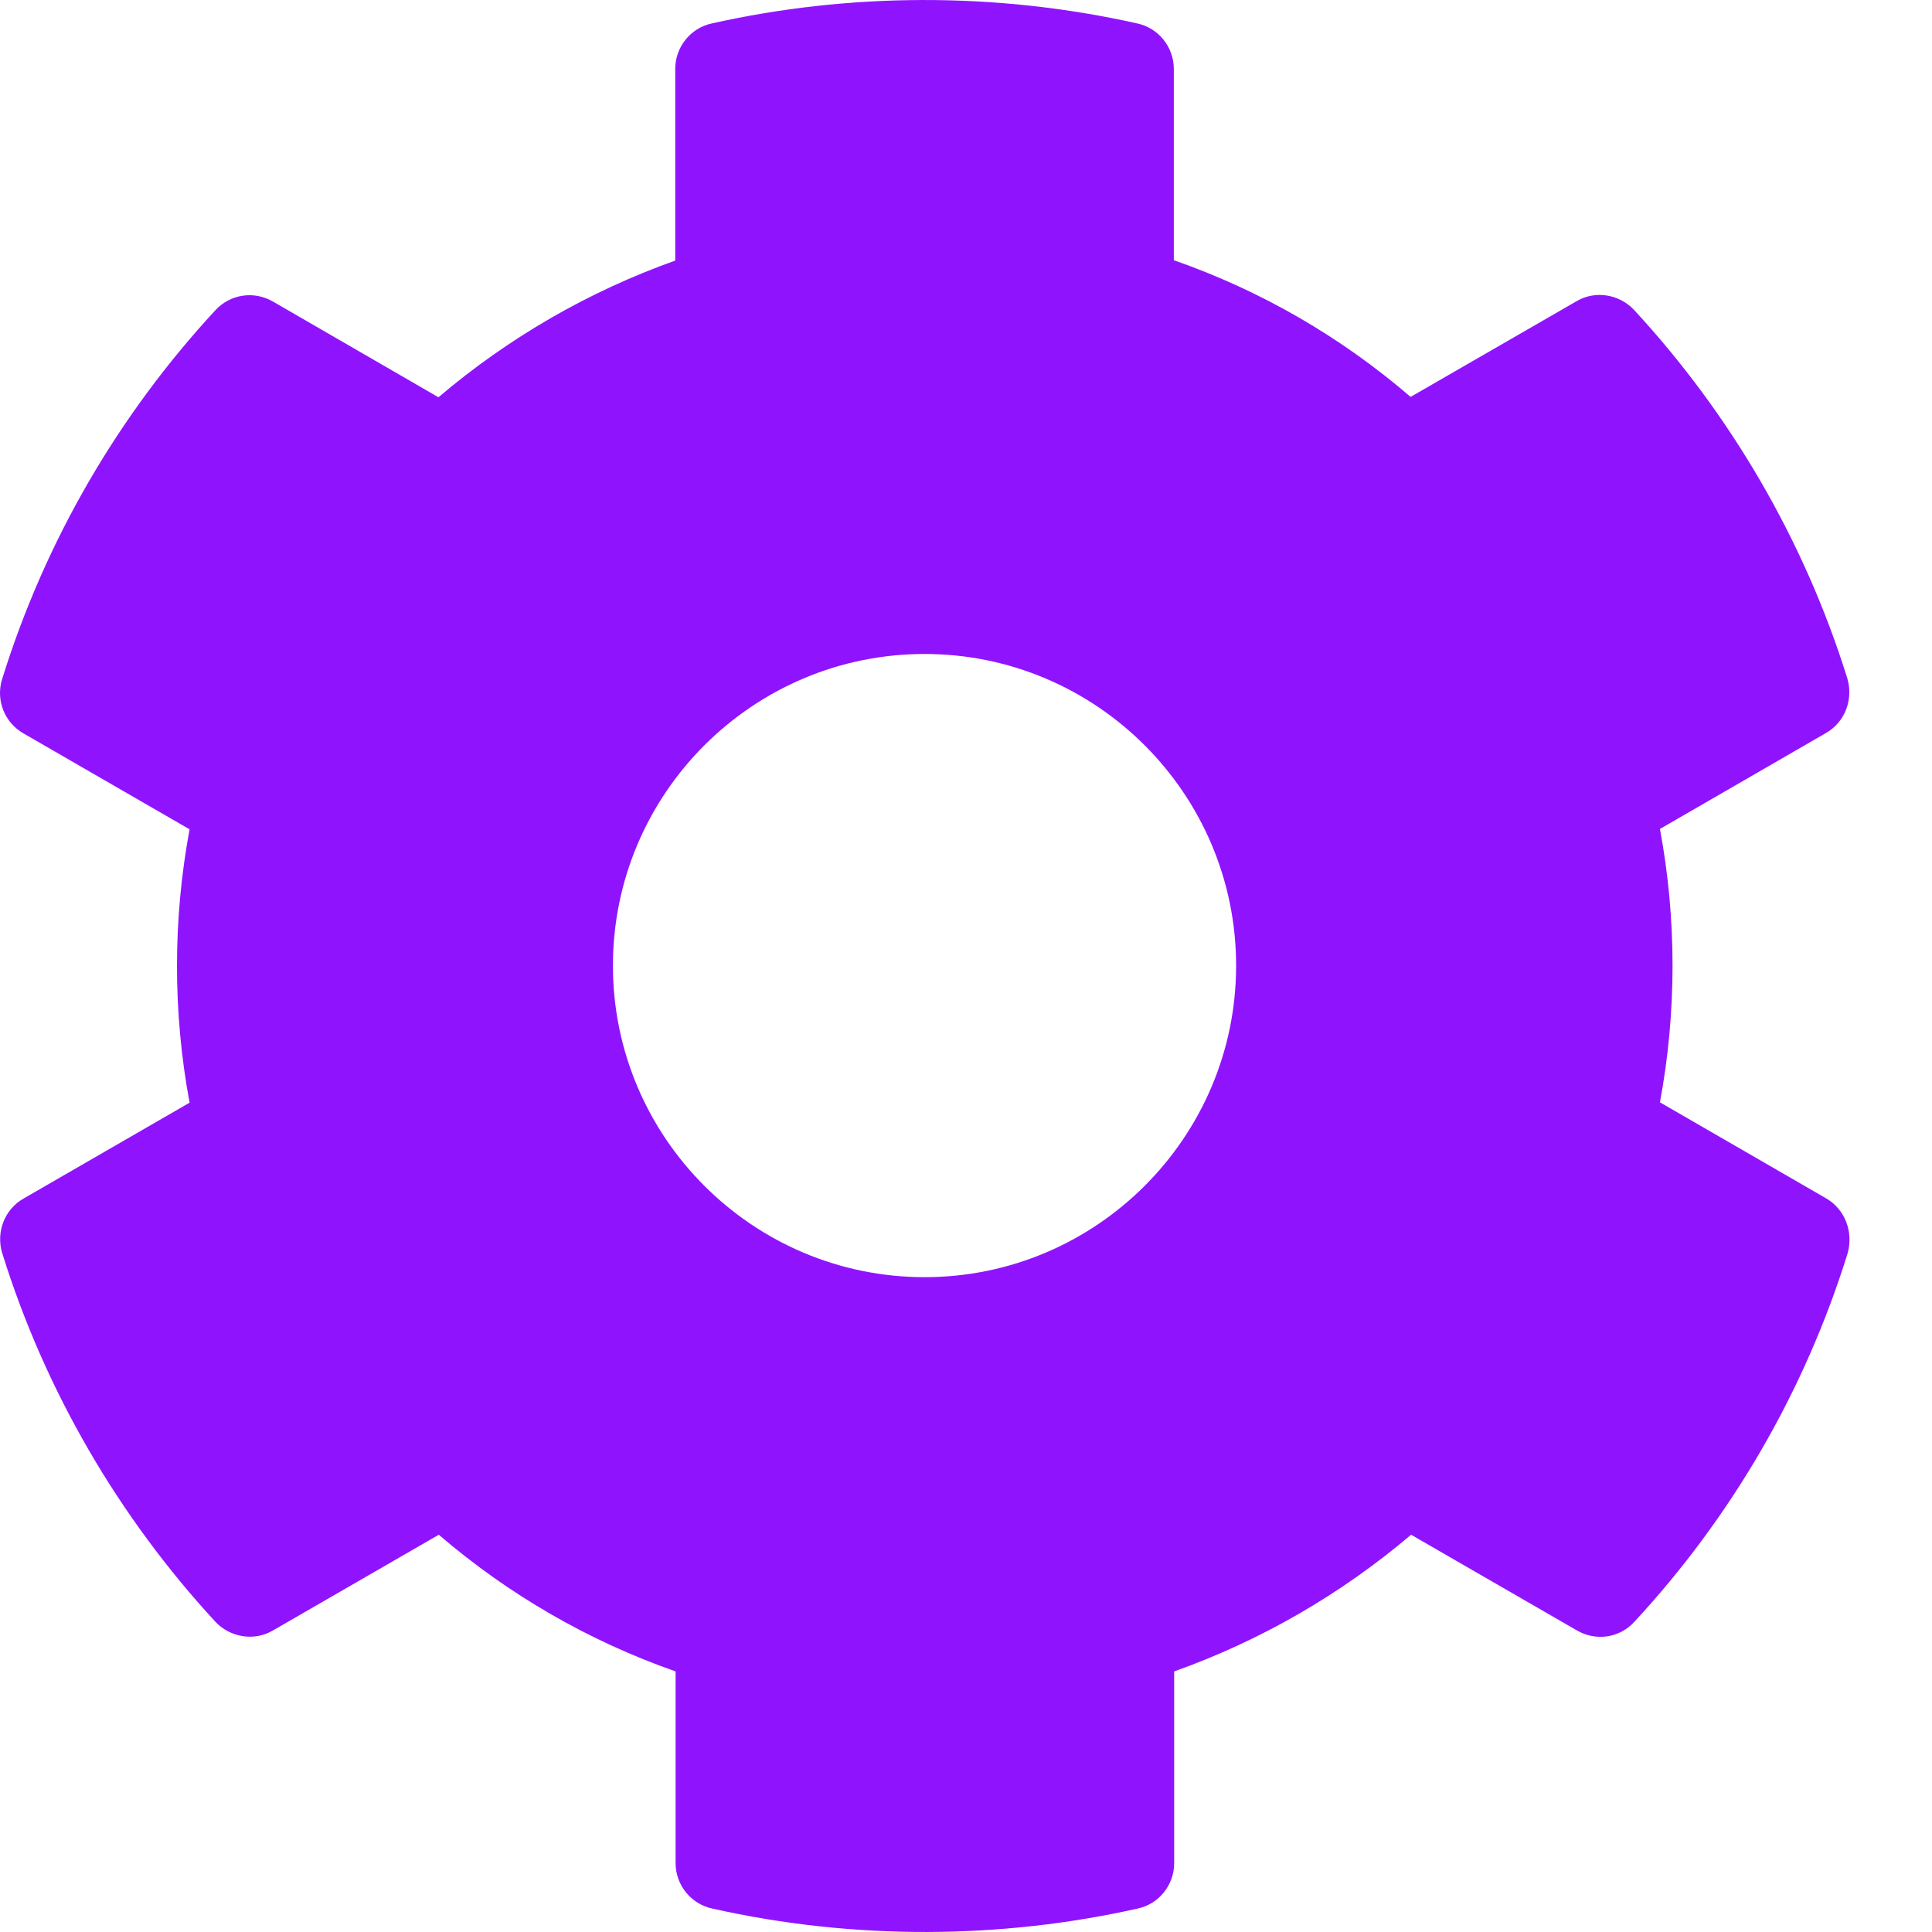
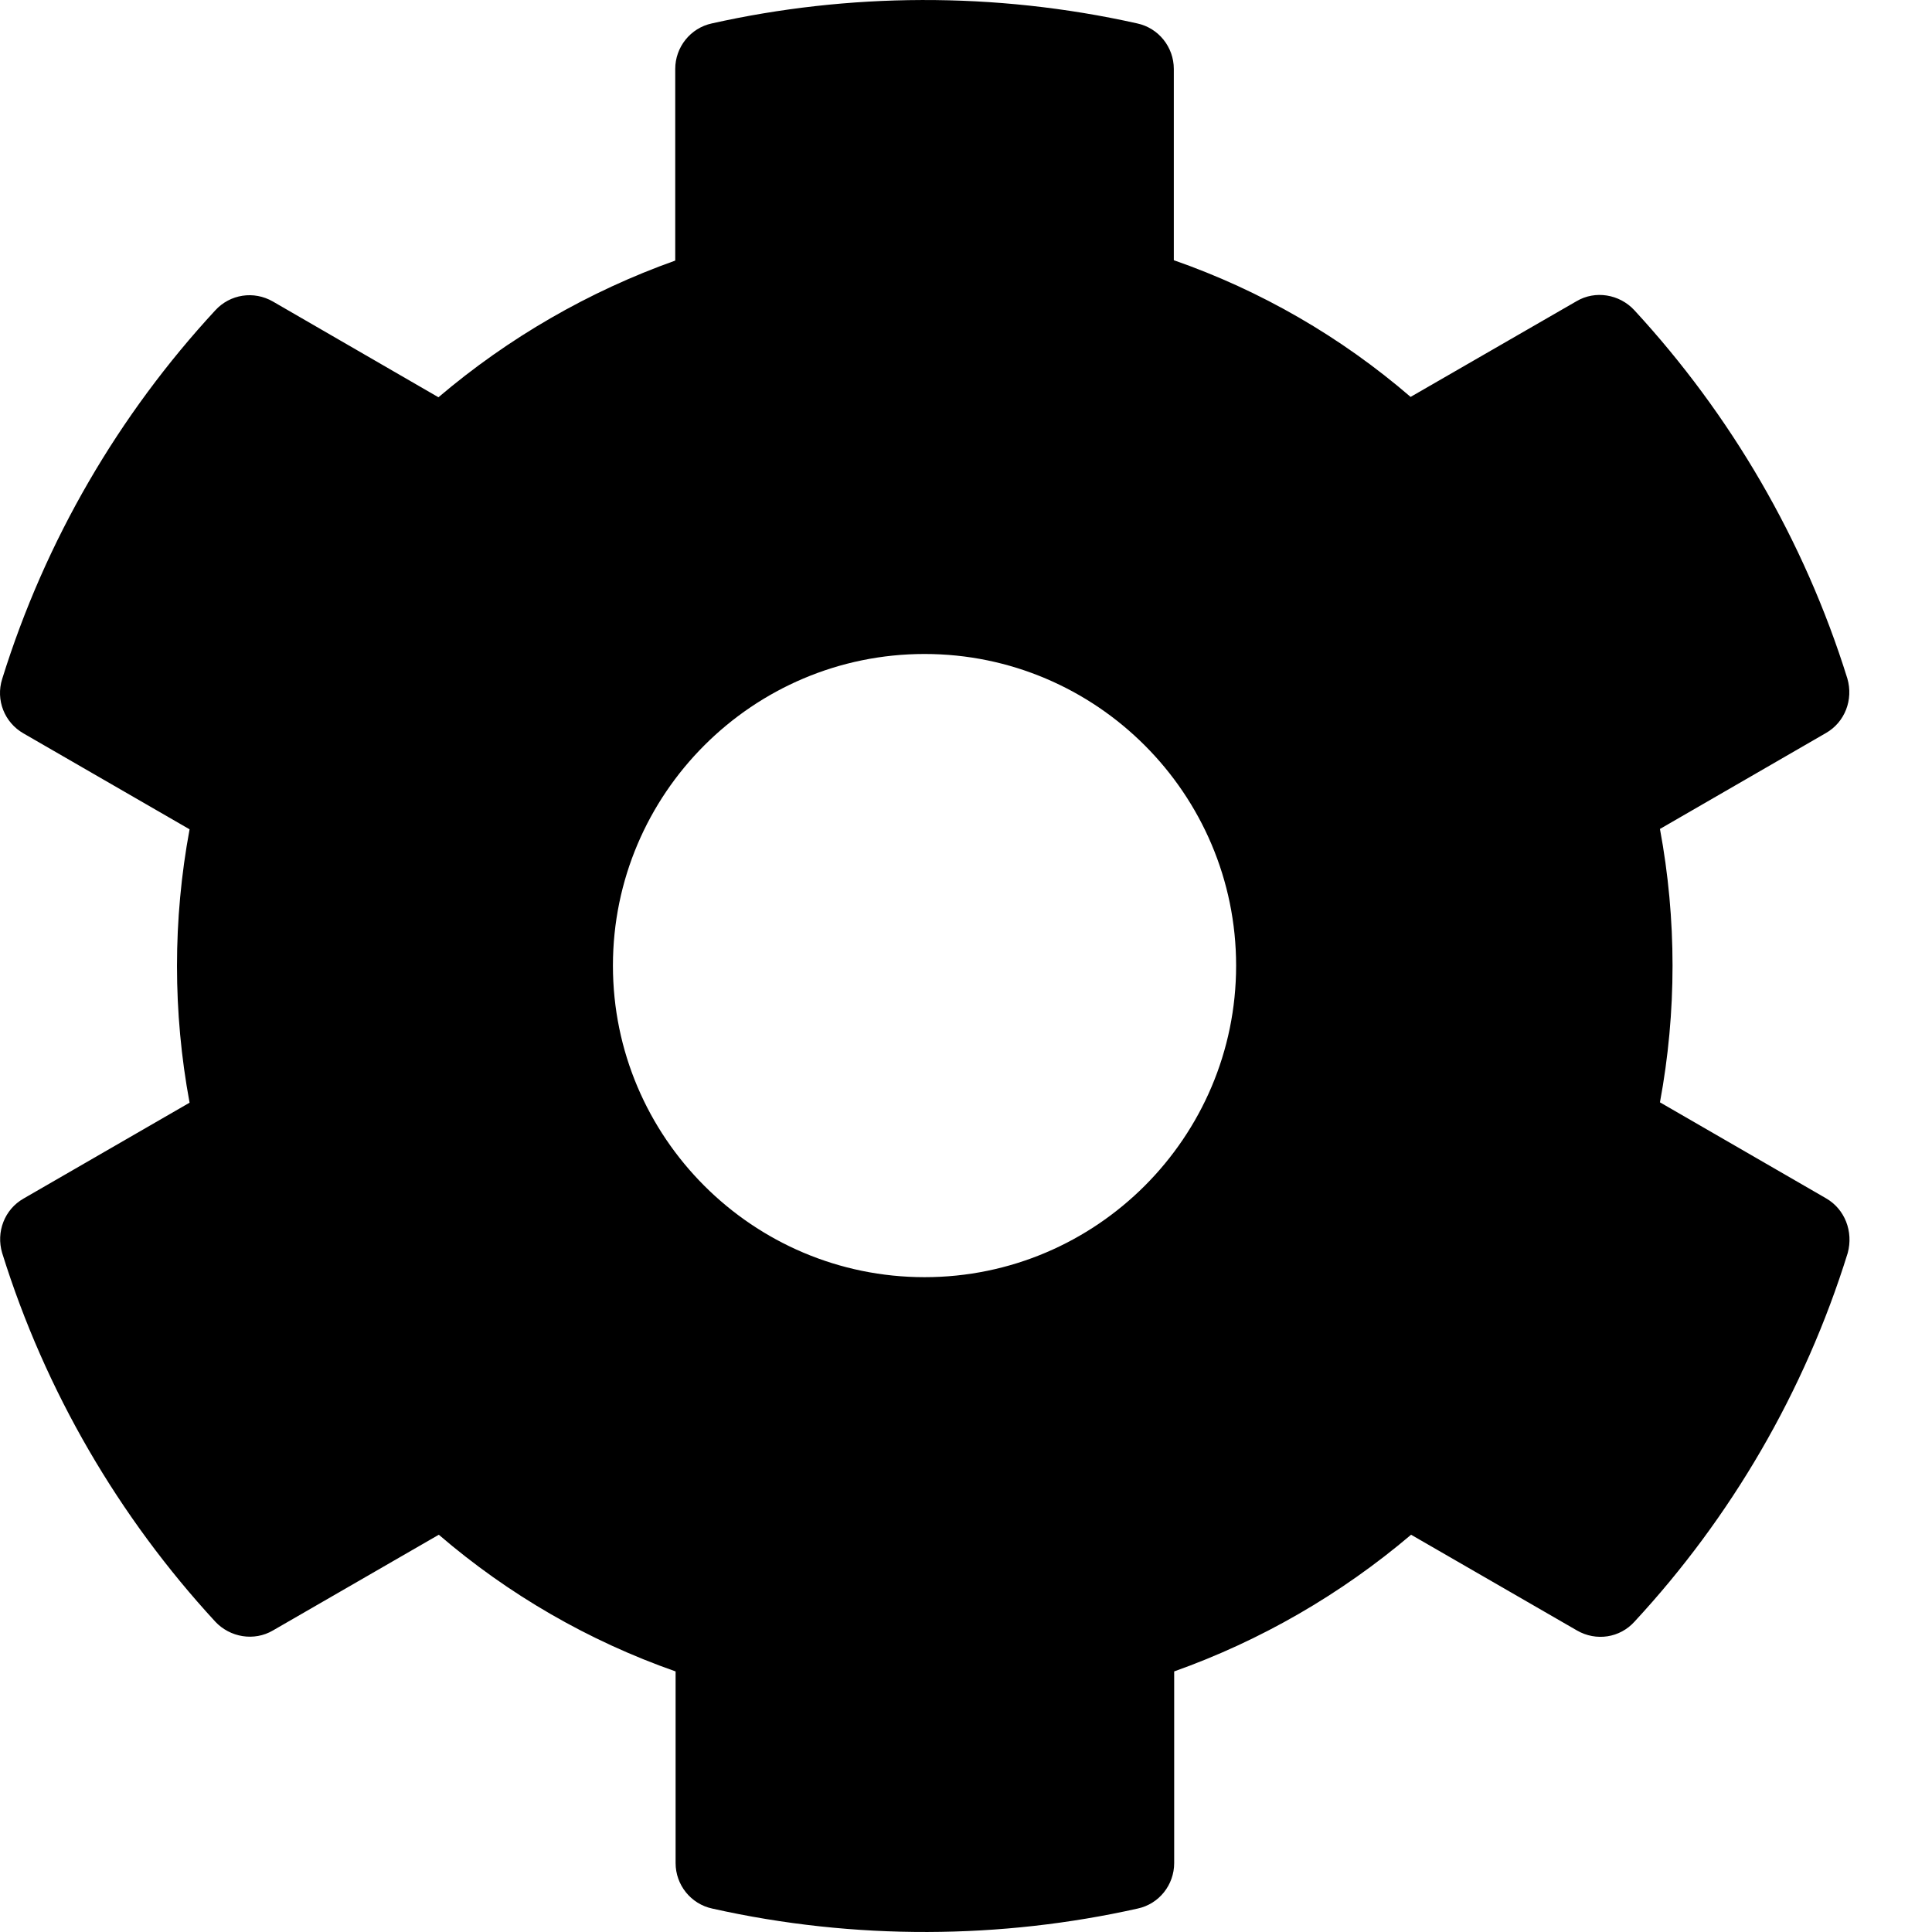
- <svg xmlns="http://www.w3.org/2000/svg" width="16" height="16" viewBox="0 0 16 16" fill="none">
-   <path d="M15.121 9.923L13.747 9.129C13.886 8.381 13.886 7.613 13.747 6.865L15.121 6.071C15.279 5.981 15.35 5.794 15.299 5.619C14.941 4.471 14.331 3.432 13.534 2.568C13.411 2.436 13.211 2.403 13.057 2.494L11.682 3.287C11.105 2.79 10.441 2.406 9.721 2.155V0.571C9.721 0.39 9.595 0.232 9.418 0.194C8.234 -0.071 7.021 -0.058 5.895 0.194C5.718 0.232 5.592 0.39 5.592 0.571V2.158C4.876 2.413 4.211 2.797 3.631 3.29L2.26 2.497C2.102 2.406 1.905 2.436 1.782 2.571C0.986 3.432 0.376 4.471 0.018 5.623C-0.037 5.797 0.037 5.984 0.195 6.074L1.57 6.868C1.431 7.616 1.431 8.384 1.57 9.132L0.195 9.926C0.037 10.016 -0.034 10.203 0.018 10.377C0.376 11.526 0.986 12.565 1.782 13.429C1.905 13.561 2.105 13.594 2.26 13.503L3.634 12.71C4.211 13.206 4.876 13.59 5.595 13.842V15.429C5.595 15.61 5.721 15.768 5.899 15.806C7.082 16.071 8.295 16.058 9.421 15.806C9.599 15.768 9.724 15.61 9.724 15.429V13.842C10.441 13.587 11.105 13.203 11.686 12.71L13.06 13.503C13.218 13.594 13.415 13.565 13.537 13.429C14.334 12.568 14.944 11.529 15.302 10.377C15.35 10.2 15.279 10.013 15.121 9.923ZM7.657 10.577C6.234 10.577 5.076 9.419 5.076 7.997C5.076 6.574 6.234 5.416 7.657 5.416C9.079 5.416 10.237 6.574 10.237 7.997C10.237 9.419 9.079 10.577 7.657 10.577Z" fill="#9013FE" />
+ <svg xmlns="http://www.w3.org/2000/svg" width="16" height="16" viewBox="0 0 16 16">
+   <path d="M15.121 9.923L13.747 9.129C13.886 8.381 13.886 7.613 13.747 6.865L15.121 6.071C15.279 5.981 15.35 5.794 15.299 5.619C14.941 4.471 14.331 3.432 13.534 2.568C13.411 2.436 13.211 2.403 13.057 2.494L11.682 3.287C11.105 2.79 10.441 2.406 9.721 2.155V0.571C9.721 0.39 9.595 0.232 9.418 0.194C8.234 -0.071 7.021 -0.058 5.895 0.194C5.718 0.232 5.592 0.39 5.592 0.571V2.158C4.876 2.413 4.211 2.797 3.631 3.29L2.26 2.497C2.102 2.406 1.905 2.436 1.782 2.571C0.986 3.432 0.376 4.471 0.018 5.623C-0.037 5.797 0.037 5.984 0.195 6.074L1.57 6.868C1.431 7.616 1.431 8.384 1.57 9.132L0.195 9.926C0.037 10.016 -0.034 10.203 0.018 10.377C0.376 11.526 0.986 12.565 1.782 13.429C1.905 13.561 2.105 13.594 2.26 13.503L3.634 12.71C4.211 13.206 4.876 13.59 5.595 13.842V15.429C5.595 15.61 5.721 15.768 5.899 15.806C7.082 16.071 8.295 16.058 9.421 15.806C9.599 15.768 9.724 15.61 9.724 15.429V13.842C10.441 13.587 11.105 13.203 11.686 12.71L13.06 13.503C13.218 13.594 13.415 13.565 13.537 13.429C14.334 12.568 14.944 11.529 15.302 10.377C15.35 10.2 15.279 10.013 15.121 9.923ZM7.657 10.577C6.234 10.577 5.076 9.419 5.076 7.997C5.076 6.574 6.234 5.416 7.657 5.416C9.079 5.416 10.237 6.574 10.237 7.997C10.237 9.419 9.079 10.577 7.657 10.577Z" />
</svg>
